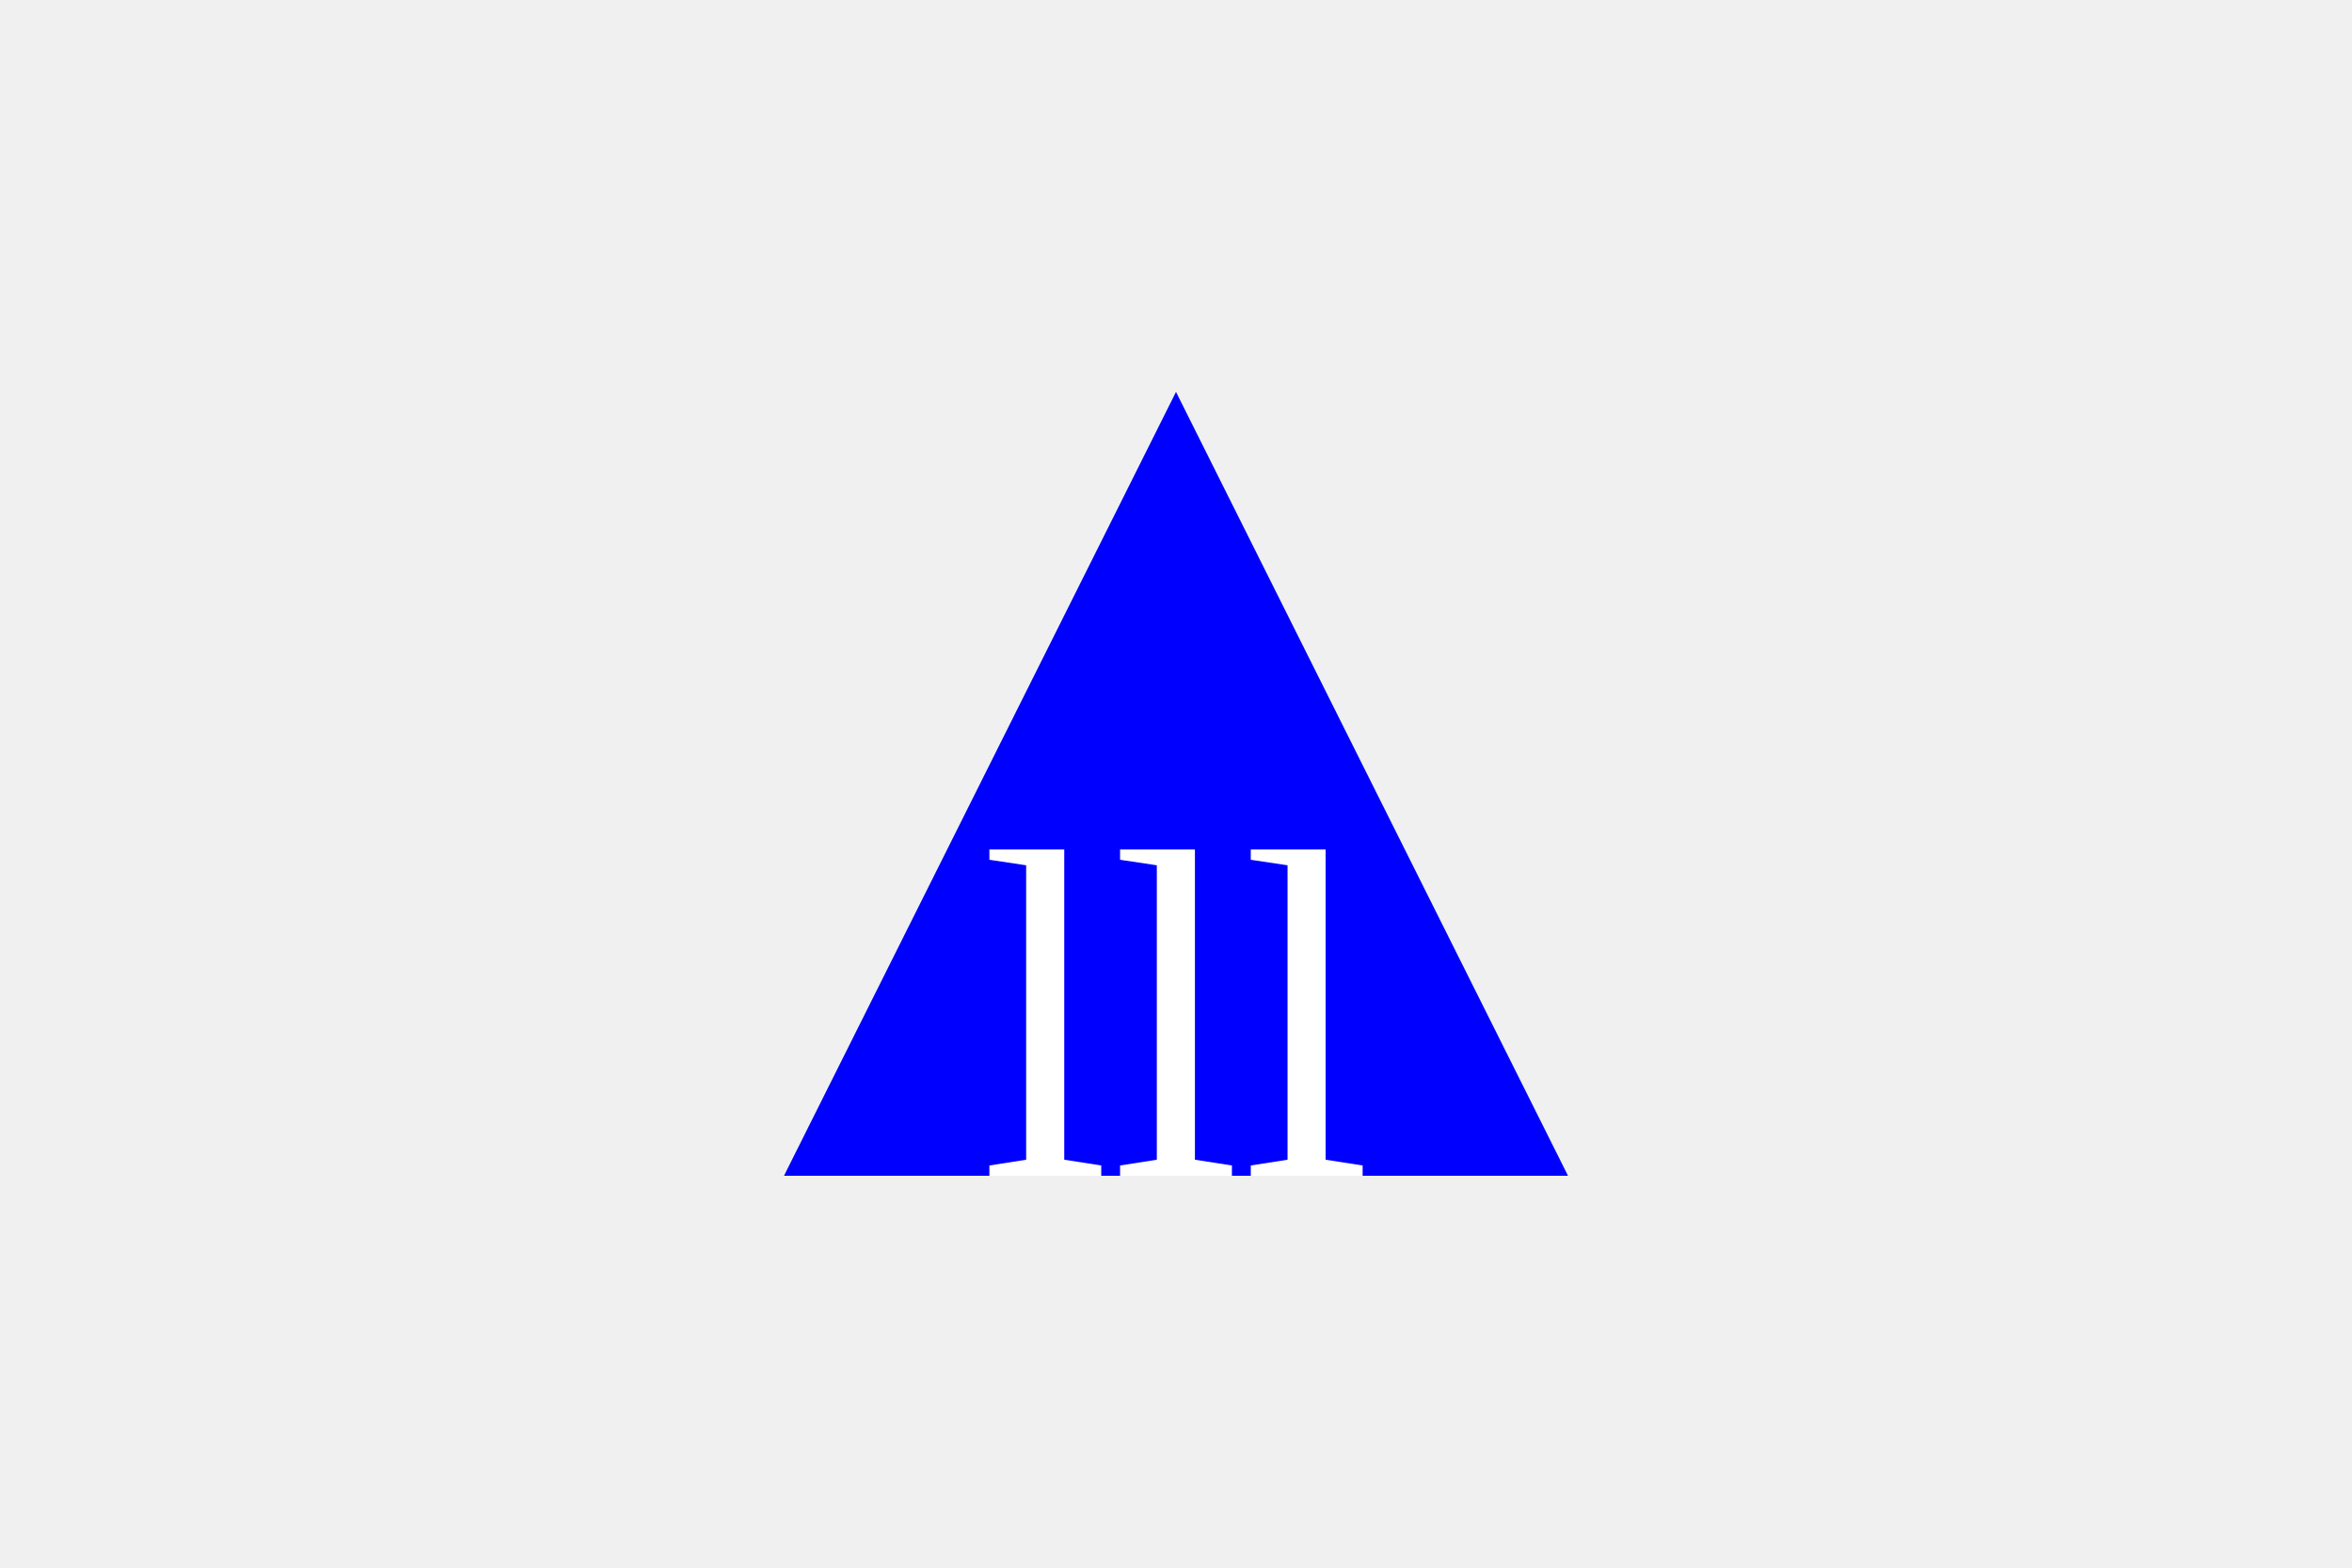
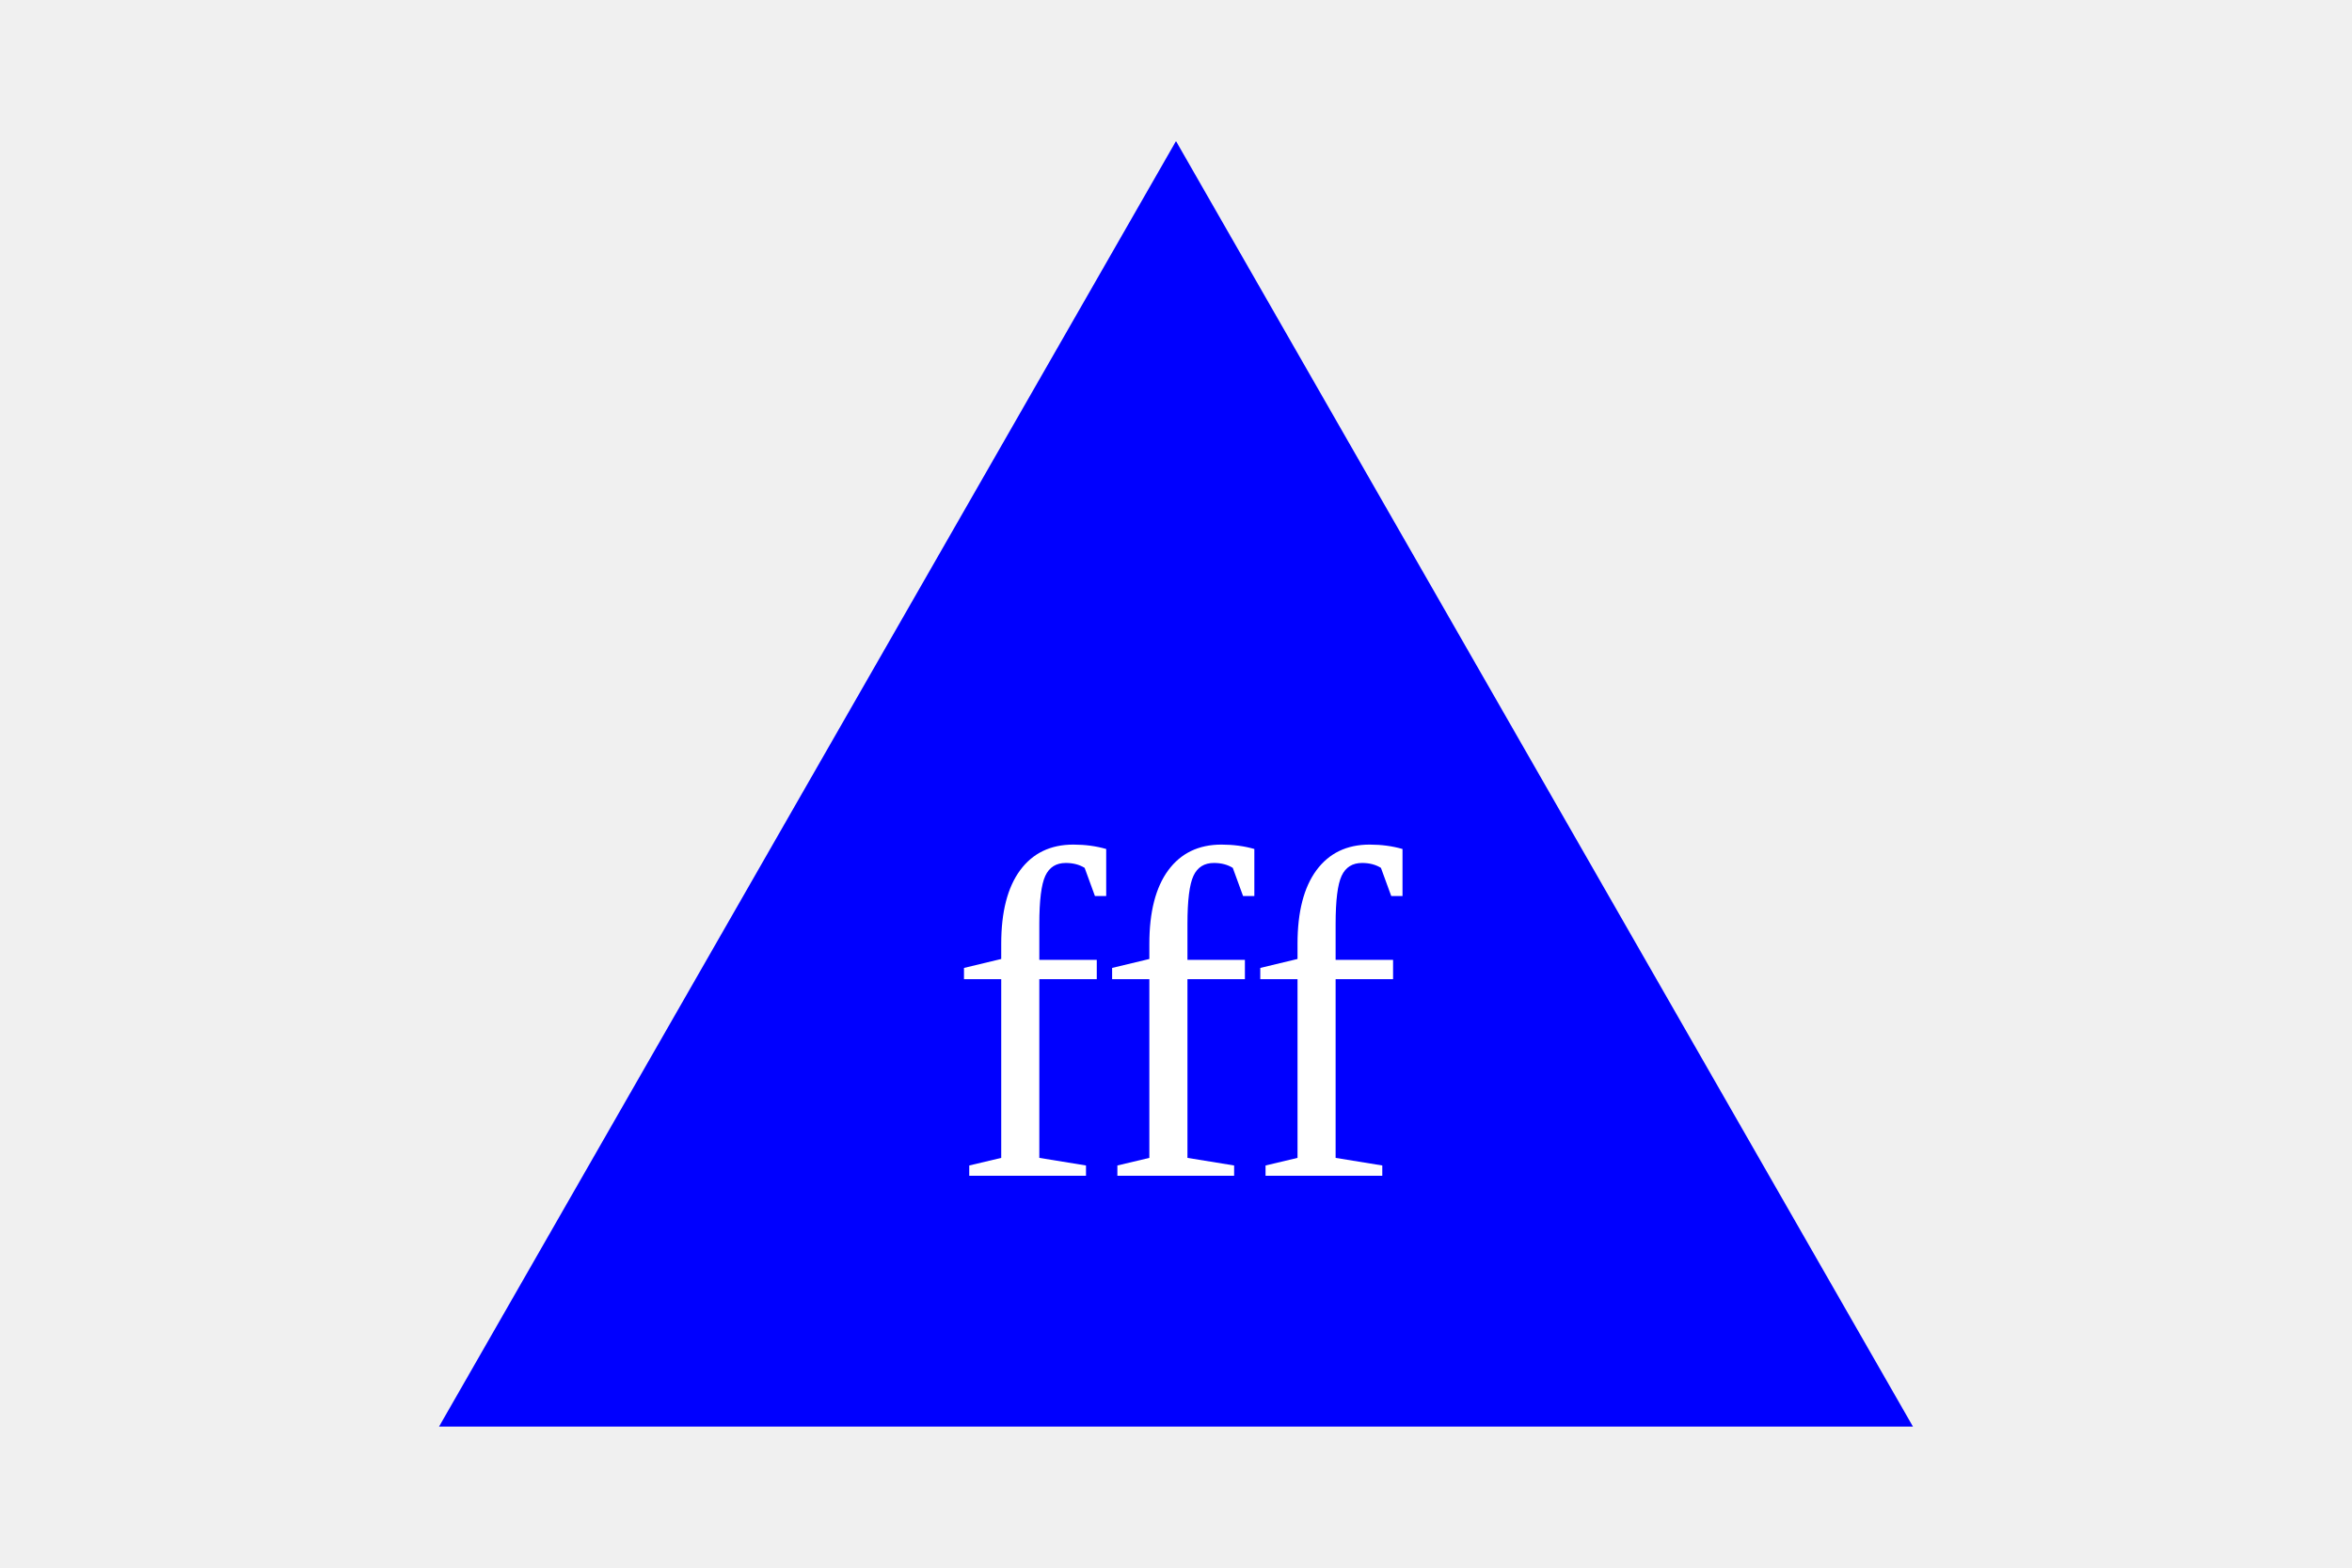
<svg xmlns="http://www.w3.org/2000/svg" width="300" height="200">
-   <polygon points="150,50 100,150 200,150" fill="blue" />
-   <text x="150" y="150" font-size="60" fill="white" text-anchor="middle">lll</text>
+   <polygon points="150, 18 244, 182 56, 182" fill="blue" />
+   <text x="150" y="150" font-size="60" fill="white" text-anchor="middle">fff</text>
</svg>
